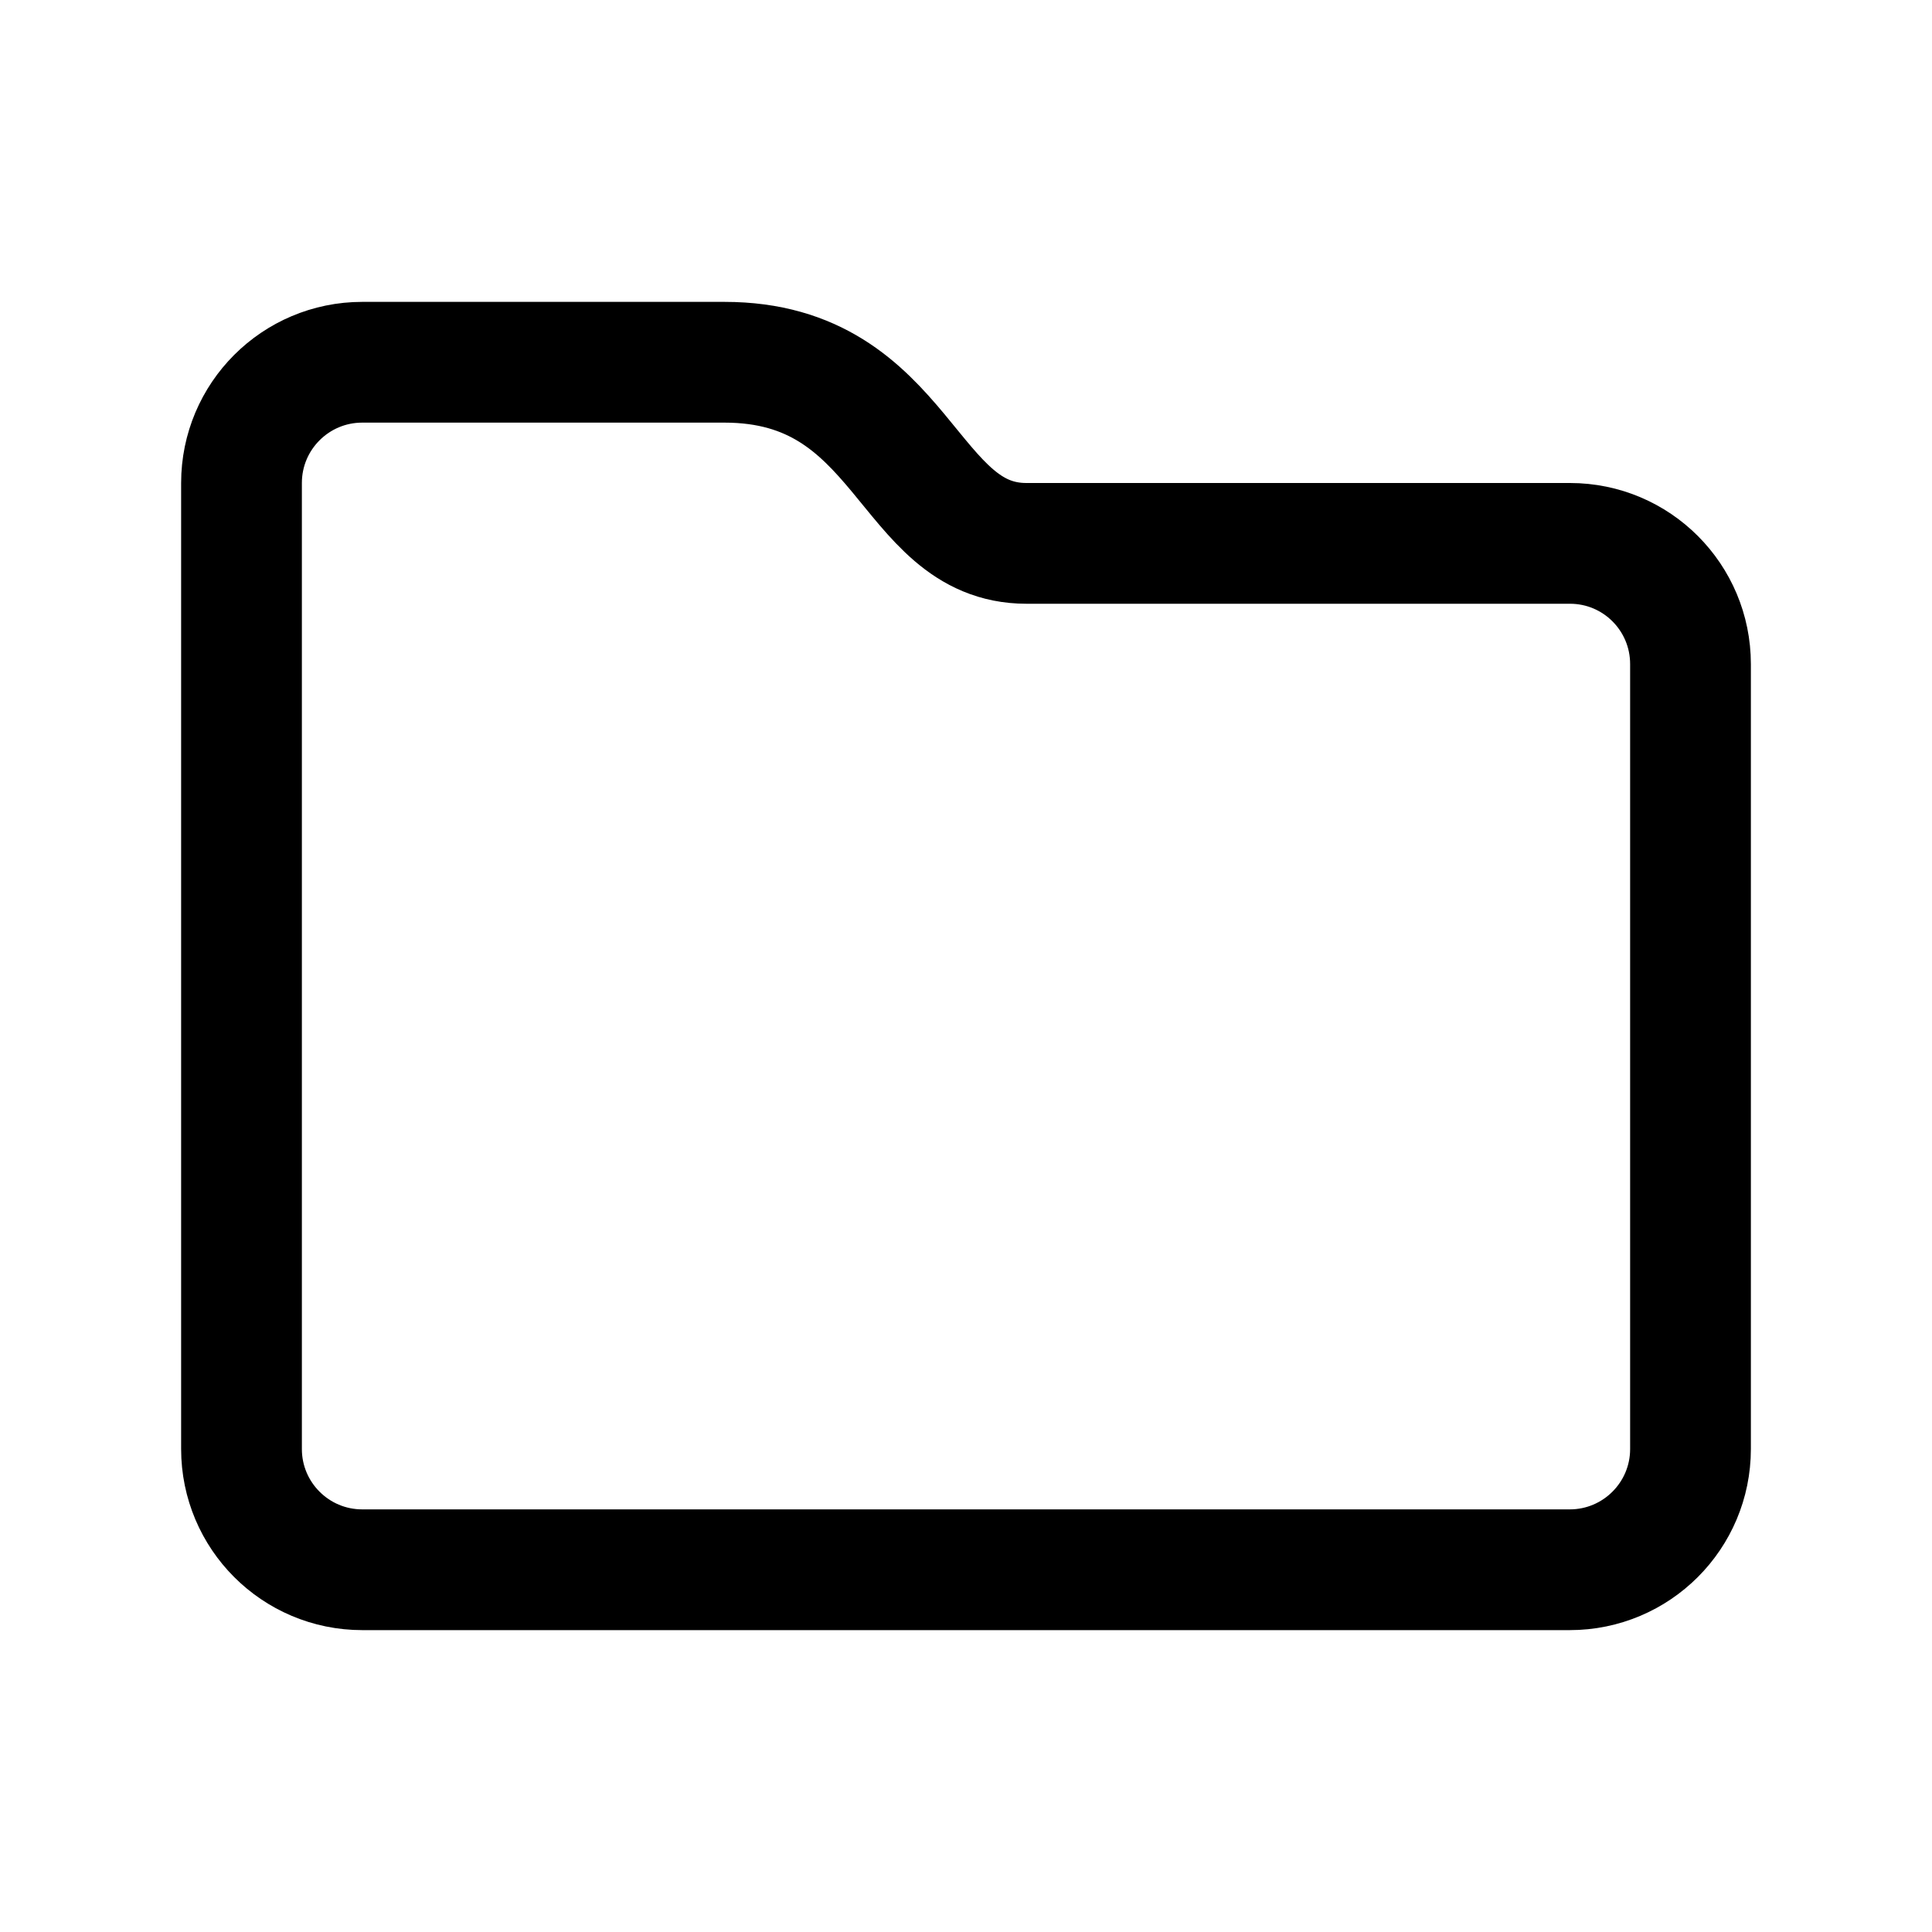
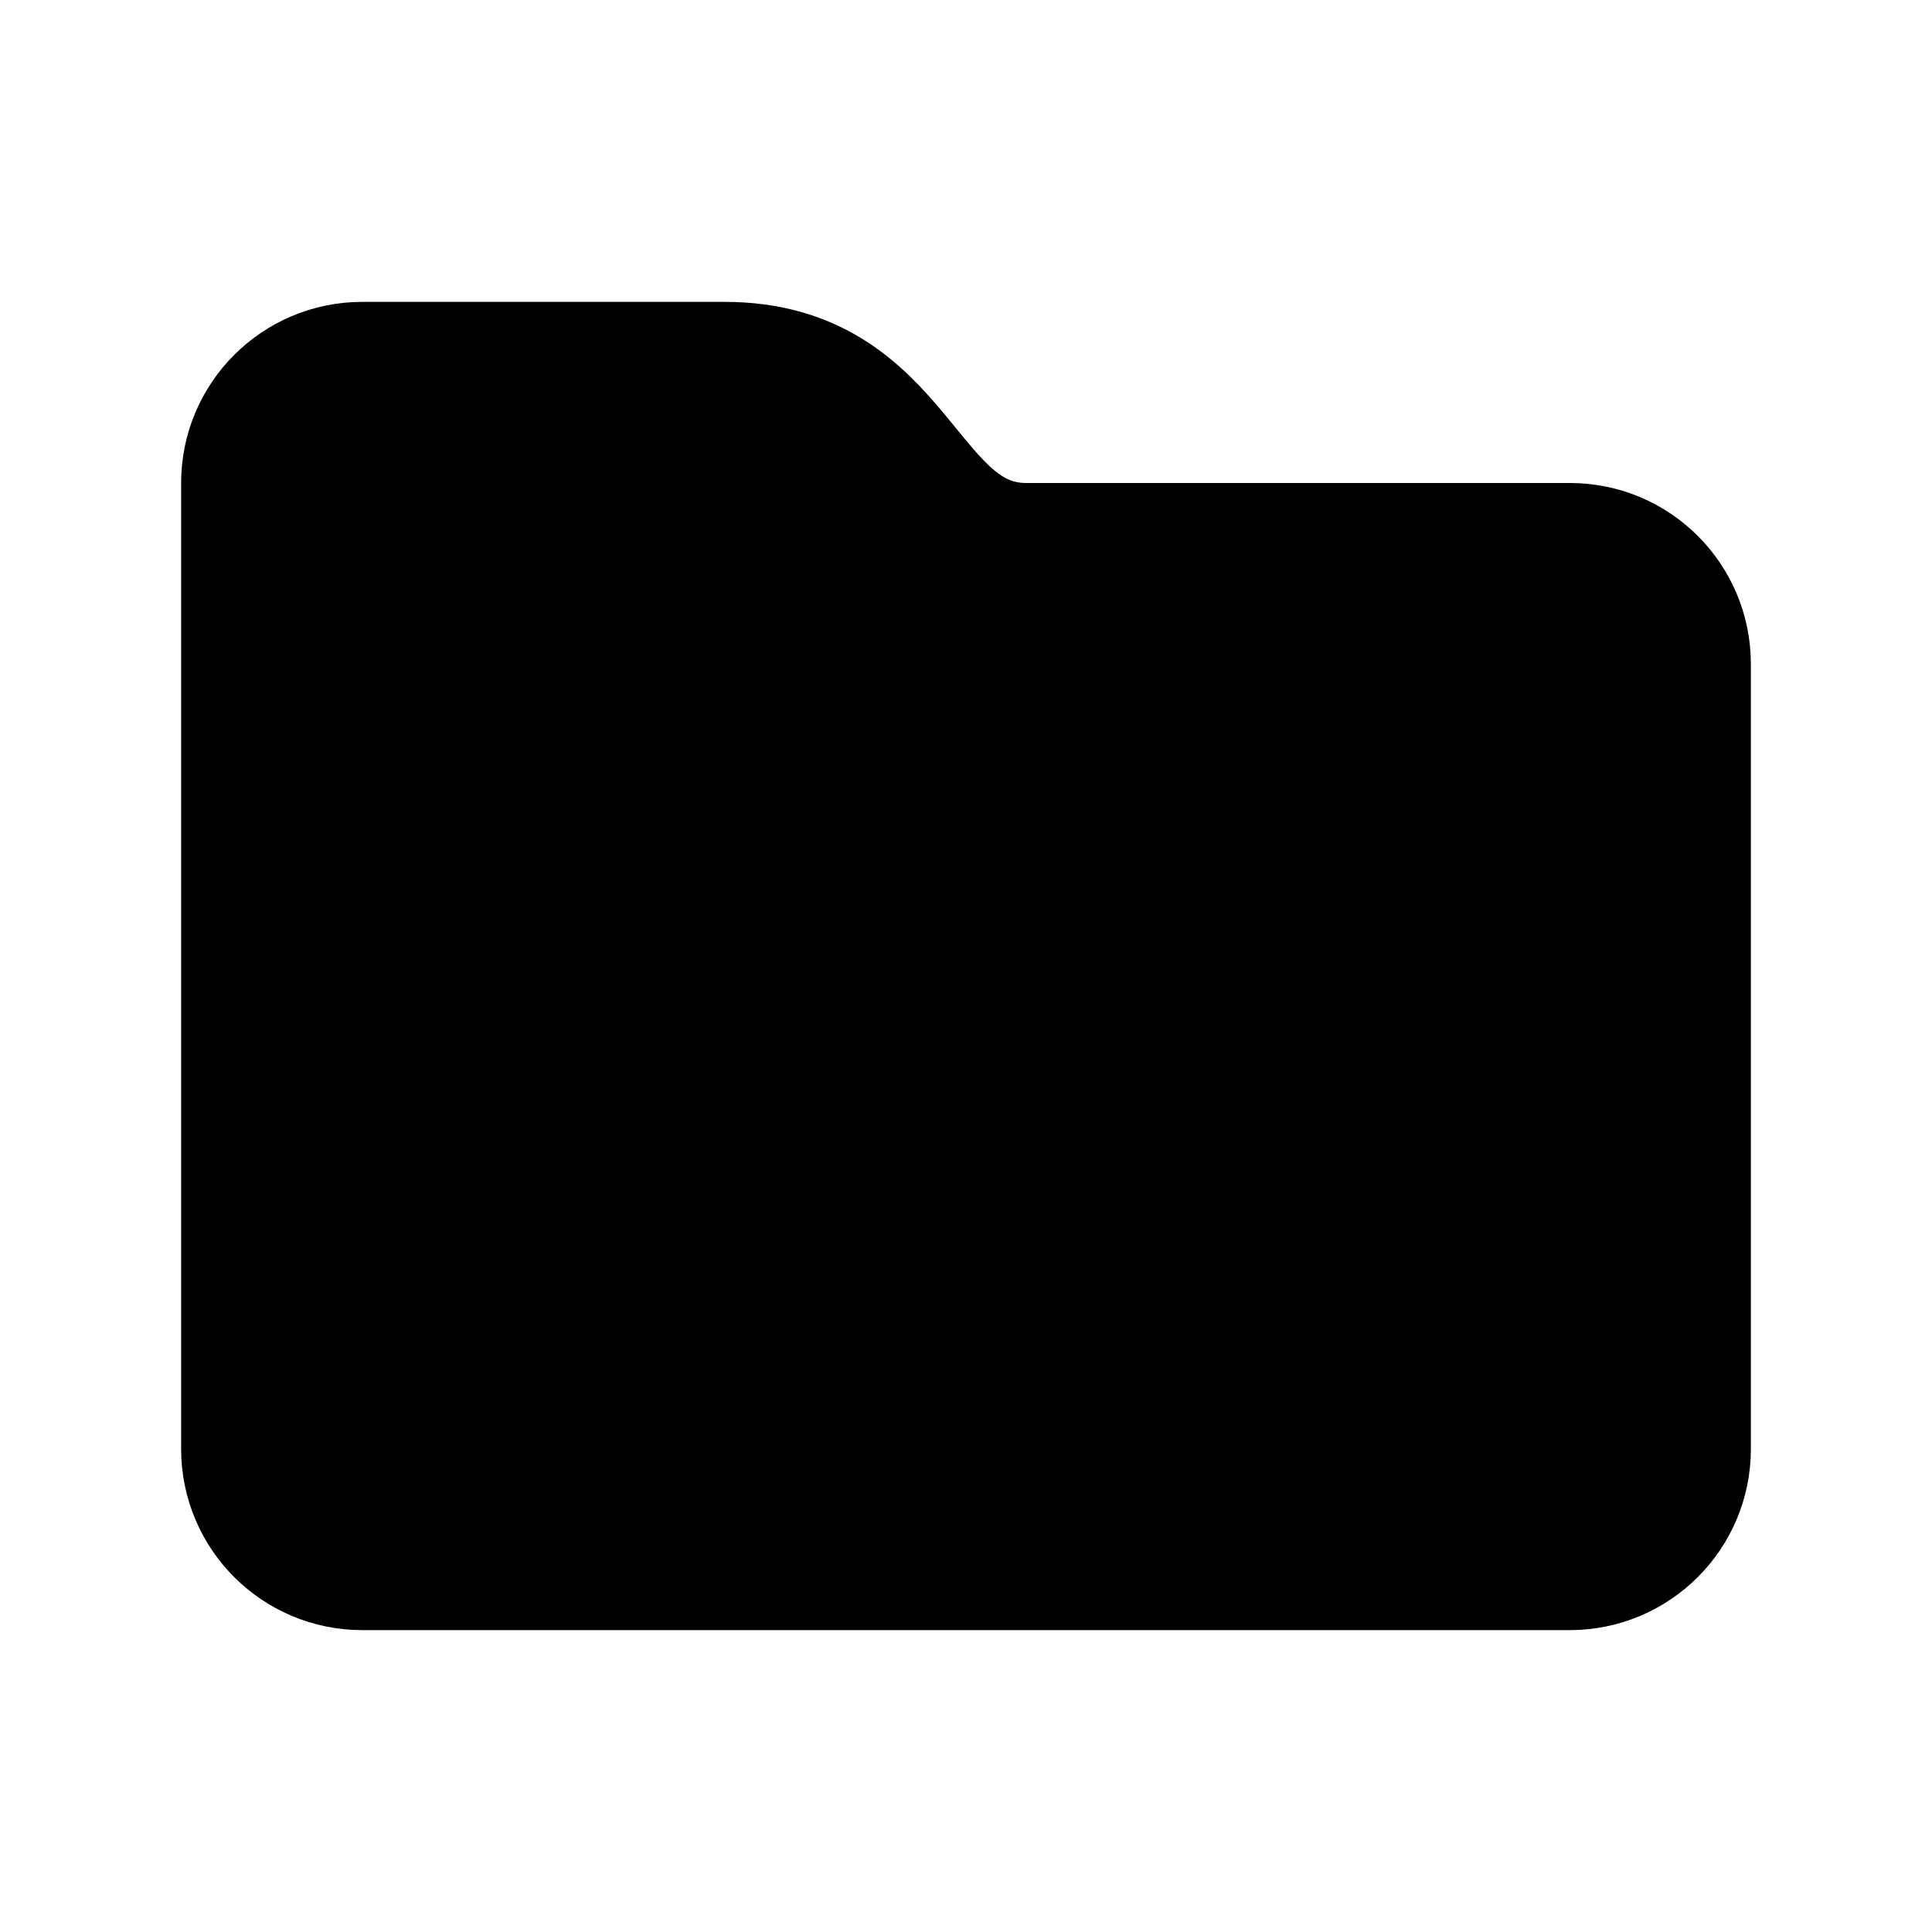
<svg xmlns="http://www.w3.org/2000/svg" width="32" height="32" viewBox="0 0 32 32">
  <rect width="32" height="32" fill="none" />
-   <path fill="none" stroke="currentColor" stroke-linecap="round" stroke-width="2" d="M28 11v13a2 2 0 0 1-2 2H6a2 2 0 0 1-2-2V8a2 2 0 0 1 2-2h6c3 0 3 3 5 3h9.003C27.108 9 28 9.895 28 11Z" />
+   <path fill="currentColor" stroke="currentColor" stroke-linecap="round" stroke-width="2" d="M28 11v13a2 2 0 0 1-2 2H6a2 2 0 0 1-2-2V8a2 2 0 0 1 2-2h6c3 0 3 3 5 3h9.003C27.108 9 28 9.895 28 11Z" />
</svg>
